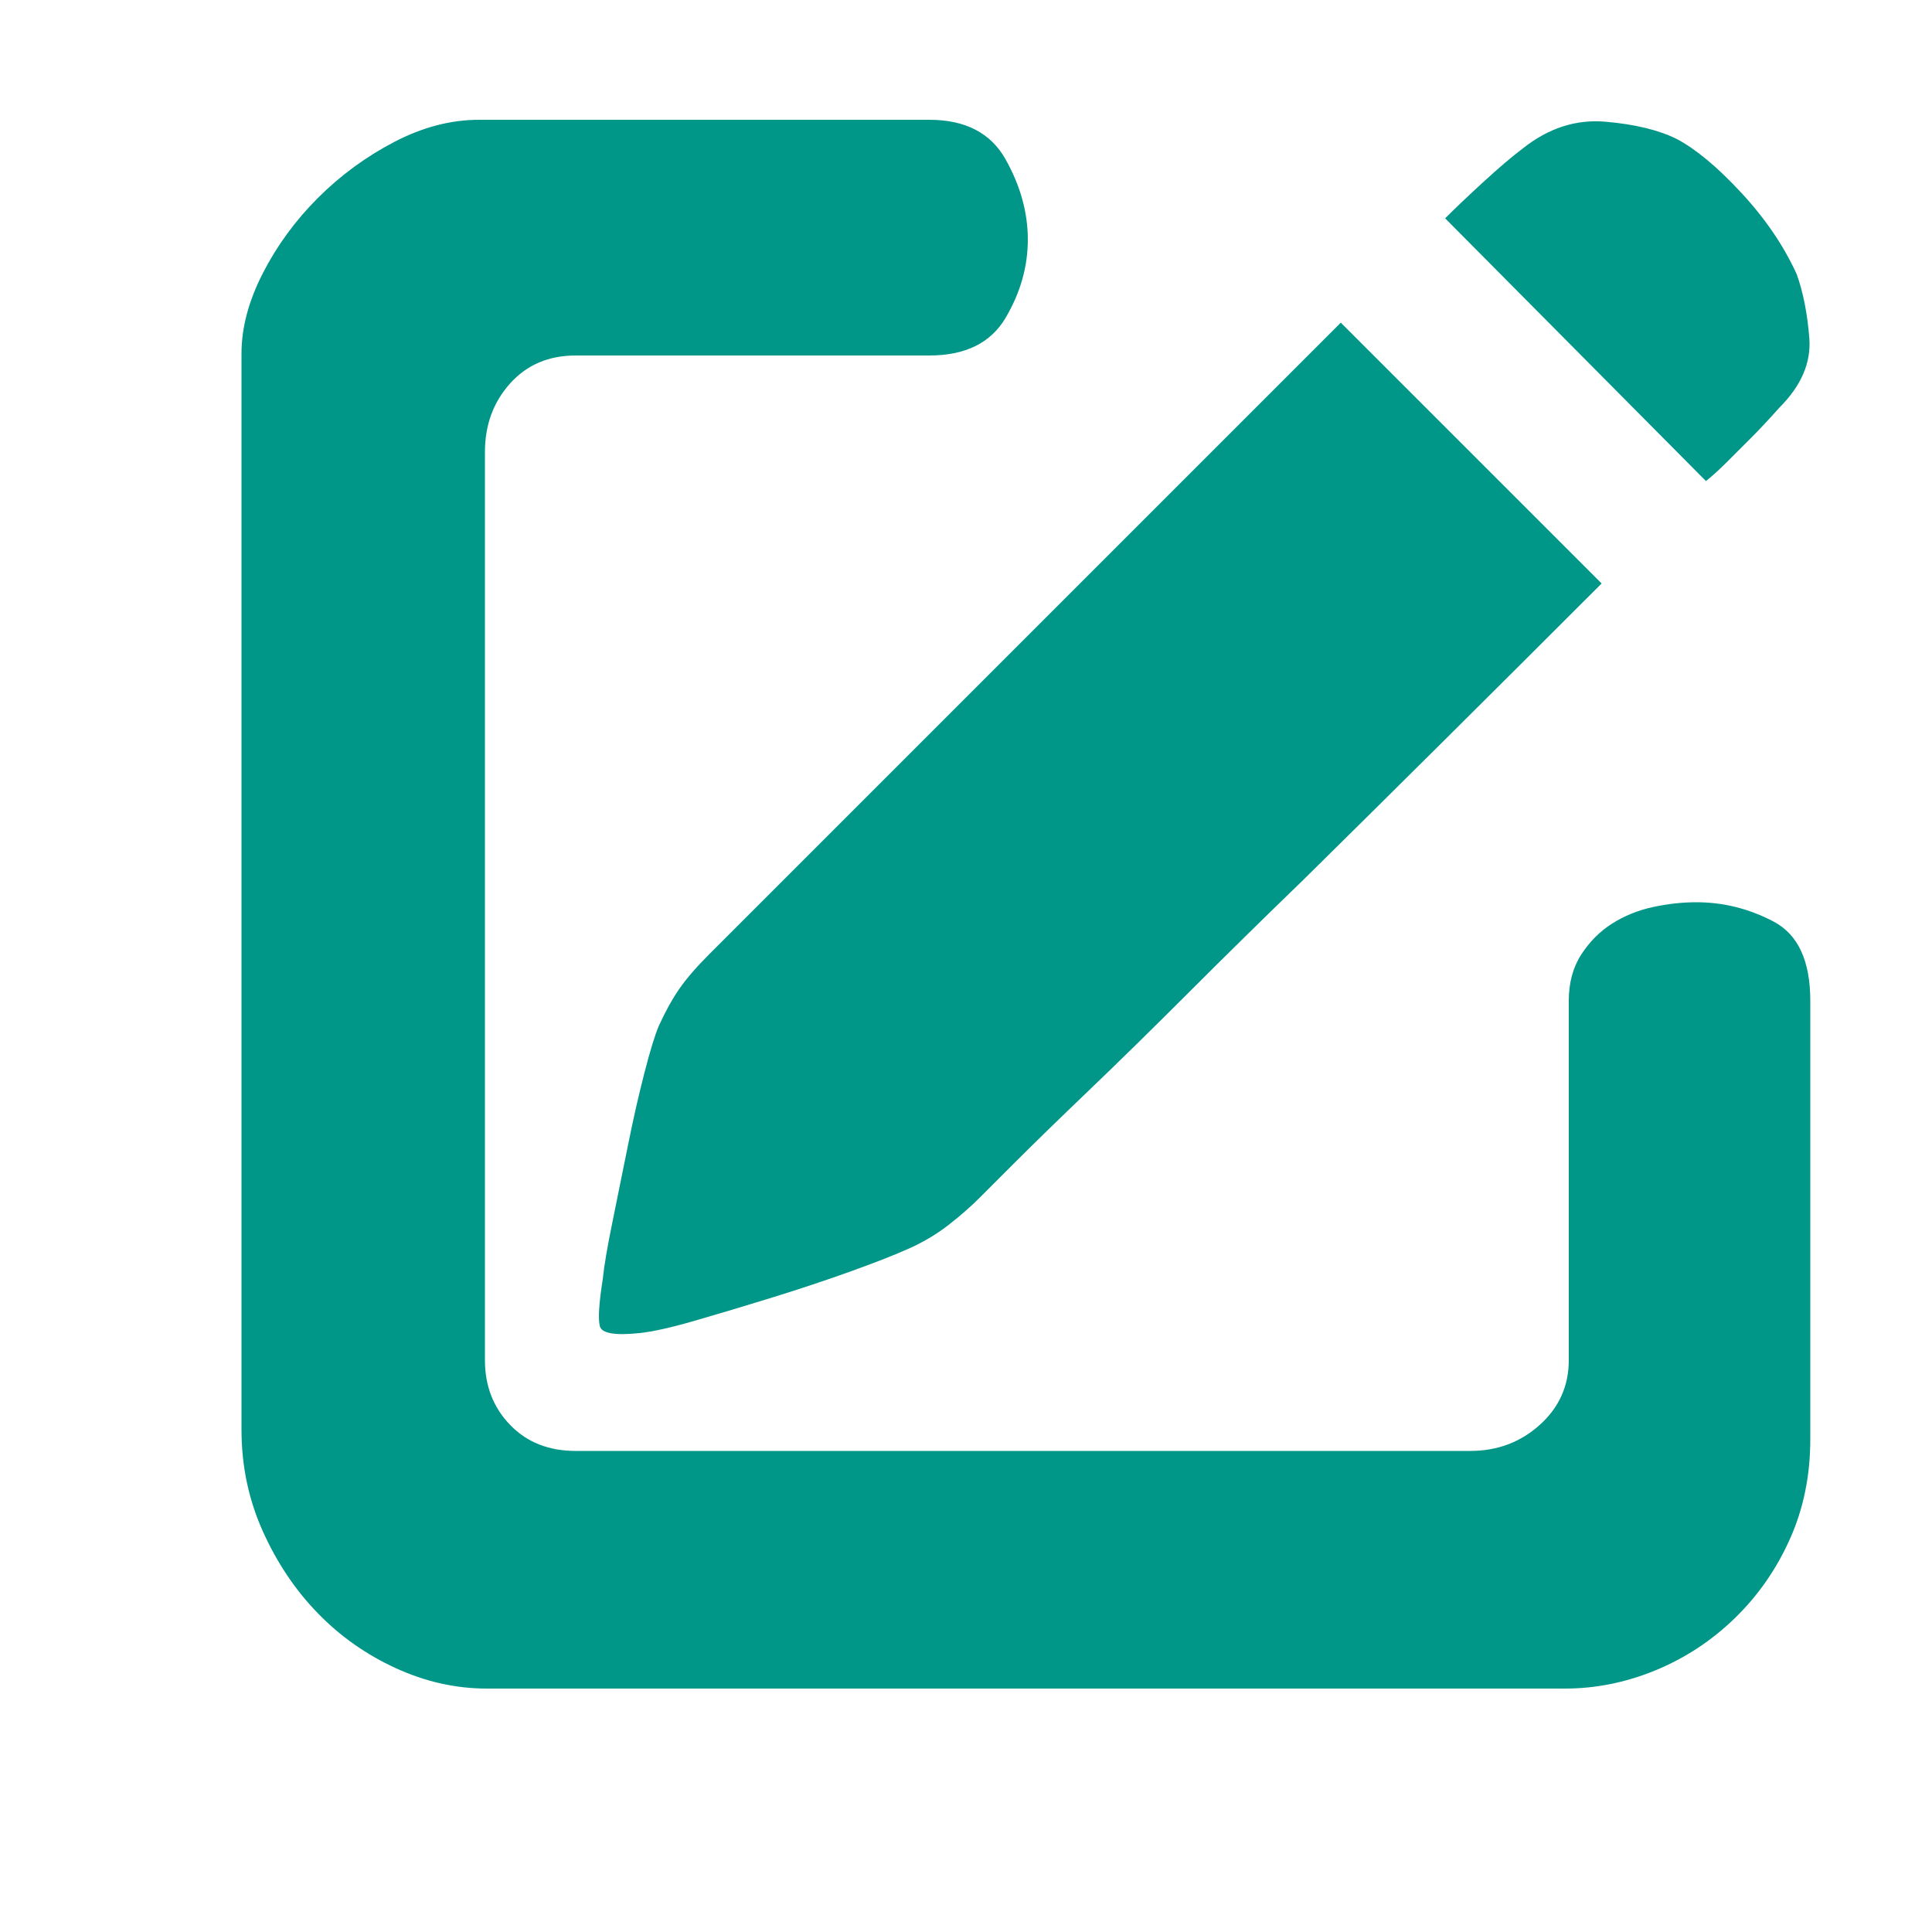
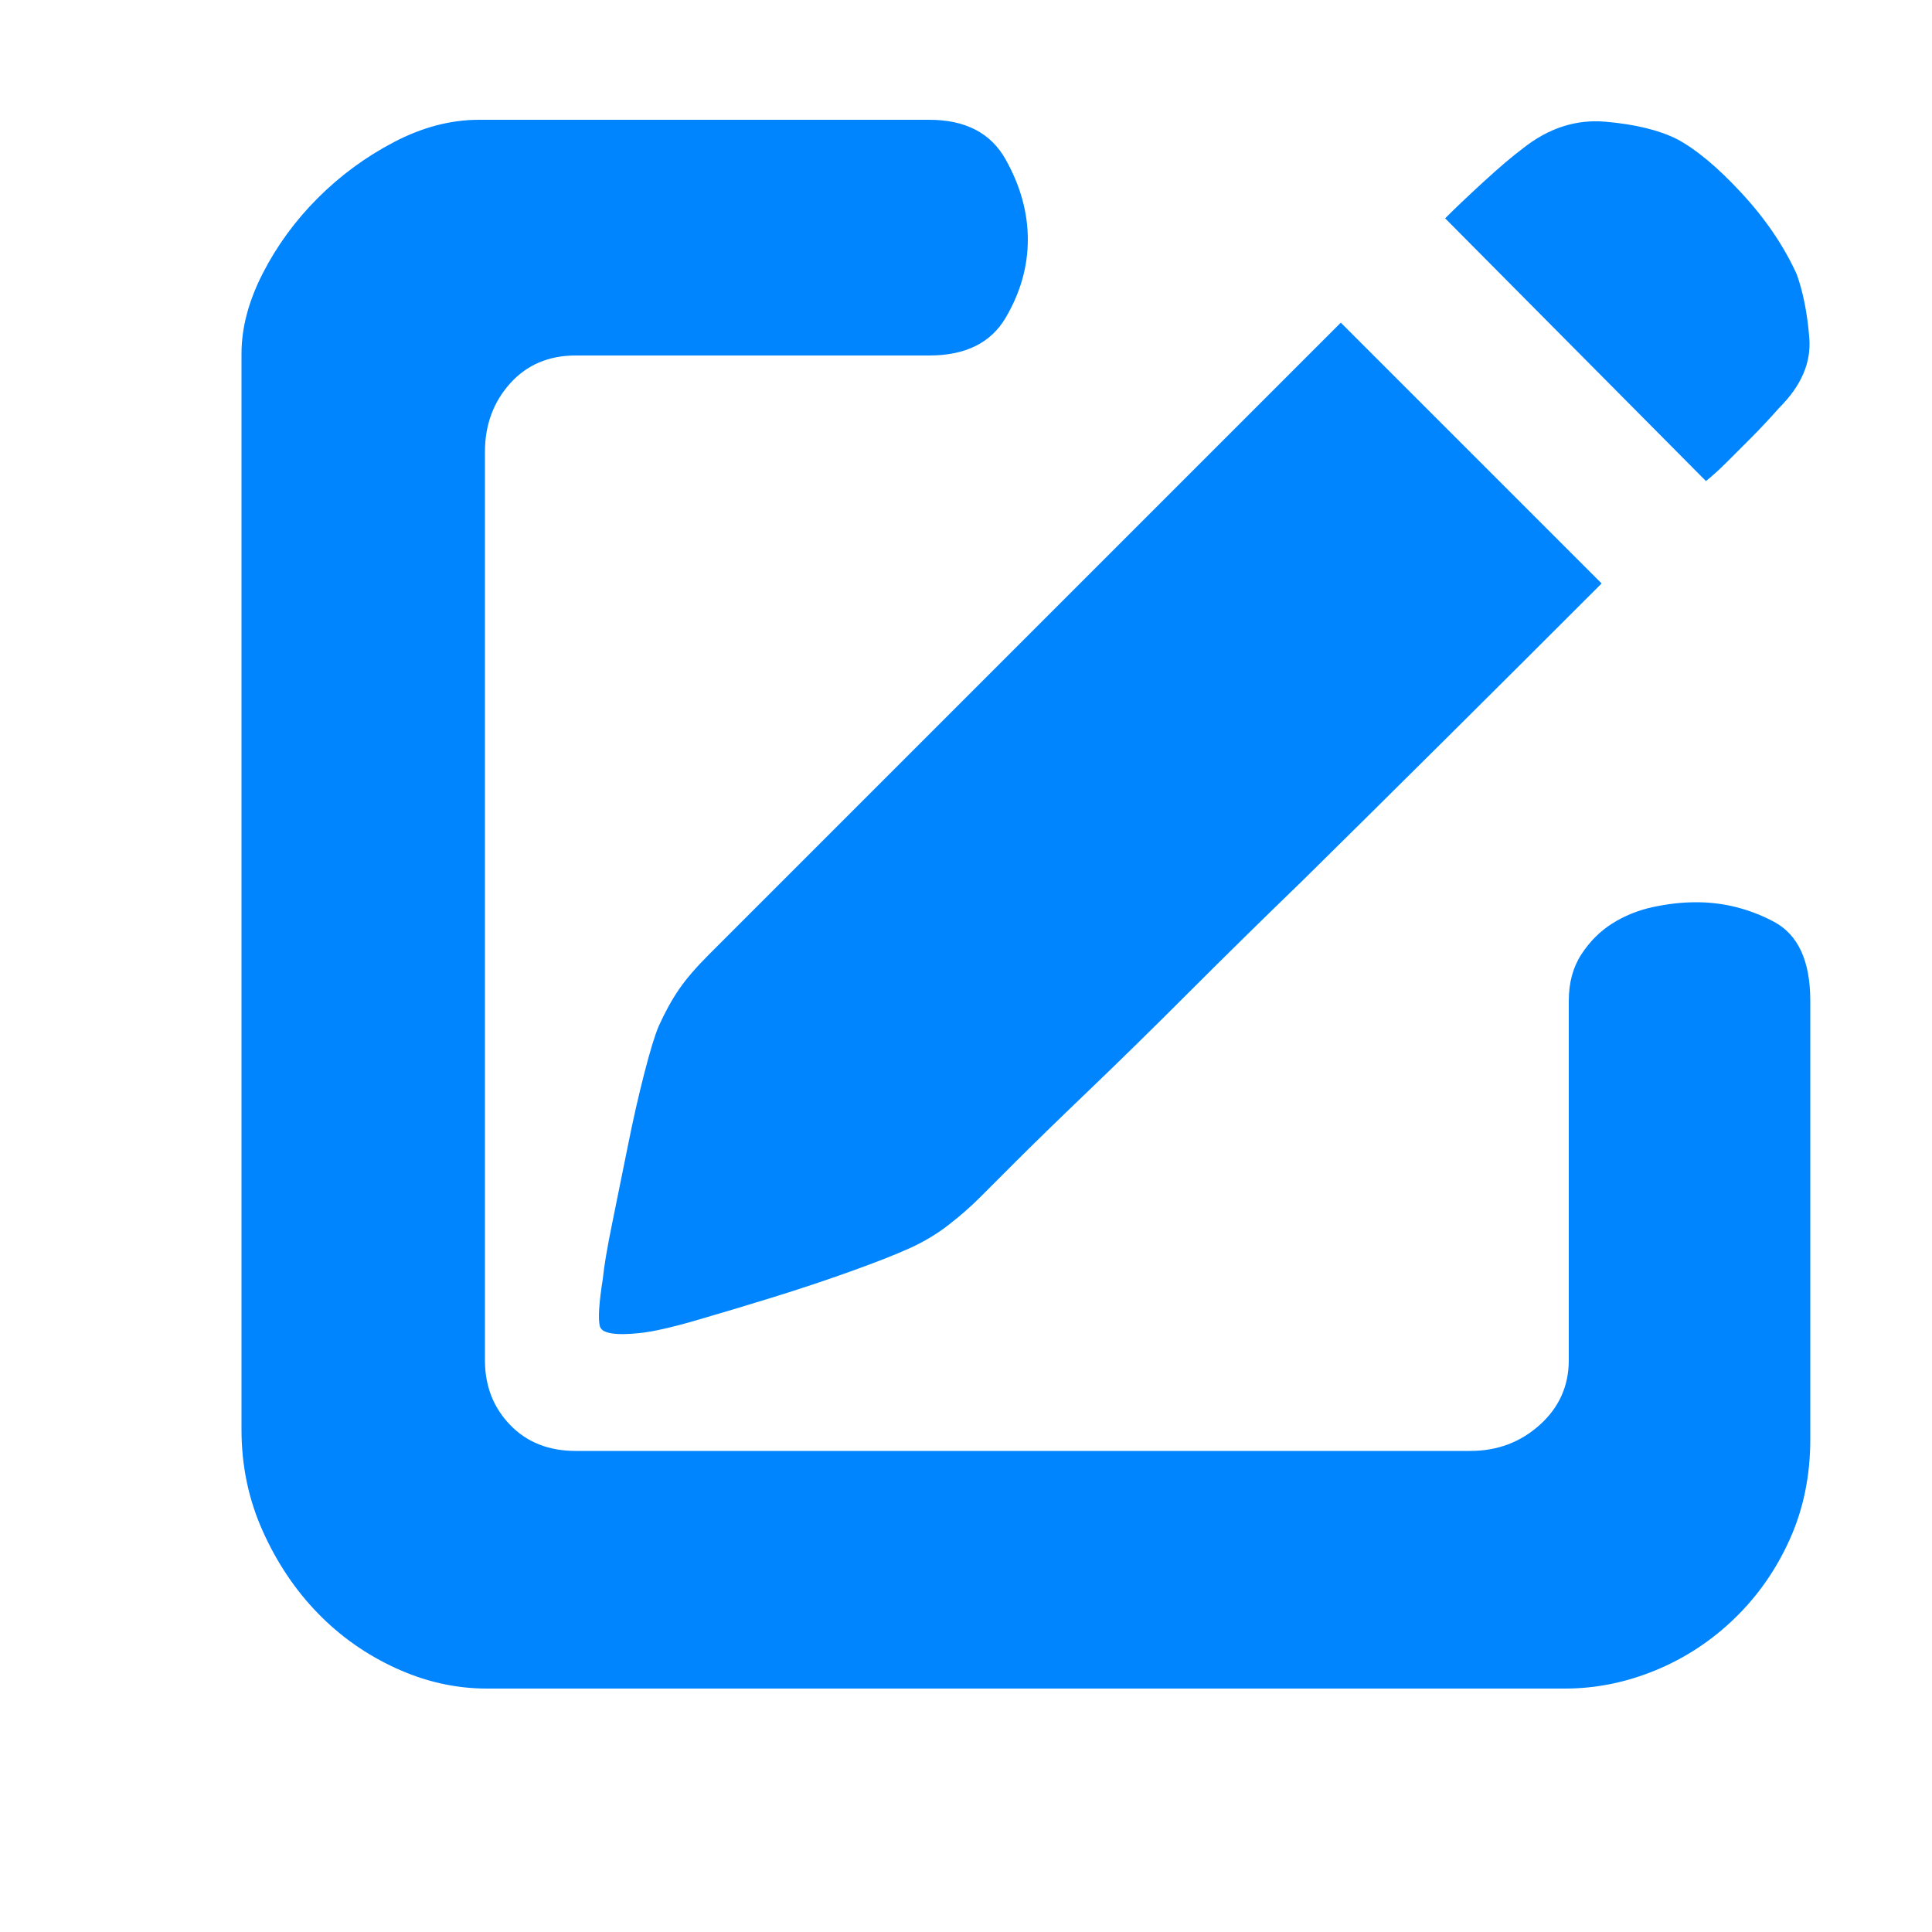
<svg xmlns="http://www.w3.org/2000/svg" t="1695385857383" class="icon" viewBox="0 0 1024 1024" version="1.1" p-id="1746" width="200" height="200">
-   <path d="M943.104 216.064q-8.192 9.216-15.36 16.384l-12.288 12.288q-6.144 6.144-11.264 10.24l-138.24-139.264q8.192-8.192 20.48-19.456t20.48-17.408q20.48-16.384 44.032-14.336t37.888 9.216q15.36 8.192 34.304 28.672t29.184 43.008q5.12 14.336 6.656 33.792t-15.872 36.864zM551.936 329.728l158.72-158.72 138.24 138.24q-87.04 87.04-158.72 157.696-30.72 29.696-59.904 58.88t-53.248 52.224-39.424 38.4l-18.432 18.432q-7.168 7.168-16.384 14.336t-20.48 12.288-31.232 12.288-41.472 13.824-40.96 12.288-29.696 6.656q-19.456 2.048-20.992-3.584t1.536-25.088q1.024-10.24 5.12-30.208t8.192-40.448 8.704-38.4 7.68-25.088q5.12-11.264 10.752-19.456t15.872-18.432zM899.072 478.208q21.504 0 40.96 10.24t19.456 41.984l0 232.448q0 28.672-10.752 52.736t-29.184 41.984-41.984 27.648-48.128 9.728l-571.392 0q-24.576 0-48.128-10.752t-41.472-29.184-29.184-43.52-11.264-53.76l0-570.368q0-20.48 11.264-42.496t29.184-39.936 40.448-29.696 45.056-11.776l238.592 0q28.672 0 40.448 20.992t11.776 42.496-11.776 41.472-40.448 19.968l-187.392 0q-21.504 0-34.816 14.848t-13.312 36.352l0 481.28q0 20.48 13.312 34.304t34.816 13.824l474.112 0q21.504 0 36.864-13.824t15.36-34.304l0-190.464q0-14.336 6.656-24.576t16.384-16.384 21.504-8.704 23.04-2.56z" p-id="1747" fill="#009688" />
+   <path d="M943.104 216.064q-8.192 9.216-15.36 16.384l-12.288 12.288q-6.144 6.144-11.264 10.24l-138.24-139.264q8.192-8.192 20.48-19.456t20.48-17.408q20.48-16.384 44.032-14.336t37.888 9.216q15.36 8.192 34.304 28.672t29.184 43.008q5.12 14.336 6.656 33.792t-15.872 36.864zM551.936 329.728l158.72-158.72 138.24 138.24q-87.04 87.04-158.72 157.696-30.72 29.696-59.904 58.88t-53.248 52.224-39.424 38.4l-18.432 18.432q-7.168 7.168-16.384 14.336t-20.48 12.288-31.232 12.288-41.472 13.824-40.96 12.288-29.696 6.656q-19.456 2.048-20.992-3.584t1.536-25.088q1.024-10.24 5.12-30.208t8.192-40.448 8.704-38.4 7.68-25.088q5.12-11.264 10.752-19.456t15.872-18.432zM899.072 478.208q21.504 0 40.96 10.24t19.456 41.984l0 232.448q0 28.672-10.752 52.736t-29.184 41.984-41.984 27.648-48.128 9.728l-571.392 0q-24.576 0-48.128-10.752t-41.472-29.184-29.184-43.52-11.264-53.76l0-570.368q0-20.48 11.264-42.496t29.184-39.936 40.448-29.696 45.056-11.776l238.592 0q28.672 0 40.448 20.992t11.776 42.496-11.776 41.472-40.448 19.968l-187.392 0q-21.504 0-34.816 14.848t-13.312 36.352l0 481.28q0 20.48 13.312 34.304t34.816 13.824l474.112 0q21.504 0 36.864-13.824t15.36-34.304l0-190.464q0-14.336 6.656-24.576t16.384-16.384 21.504-8.704 23.04-2.56z" p-id="1747" fill="#0085ff" />
</svg>
